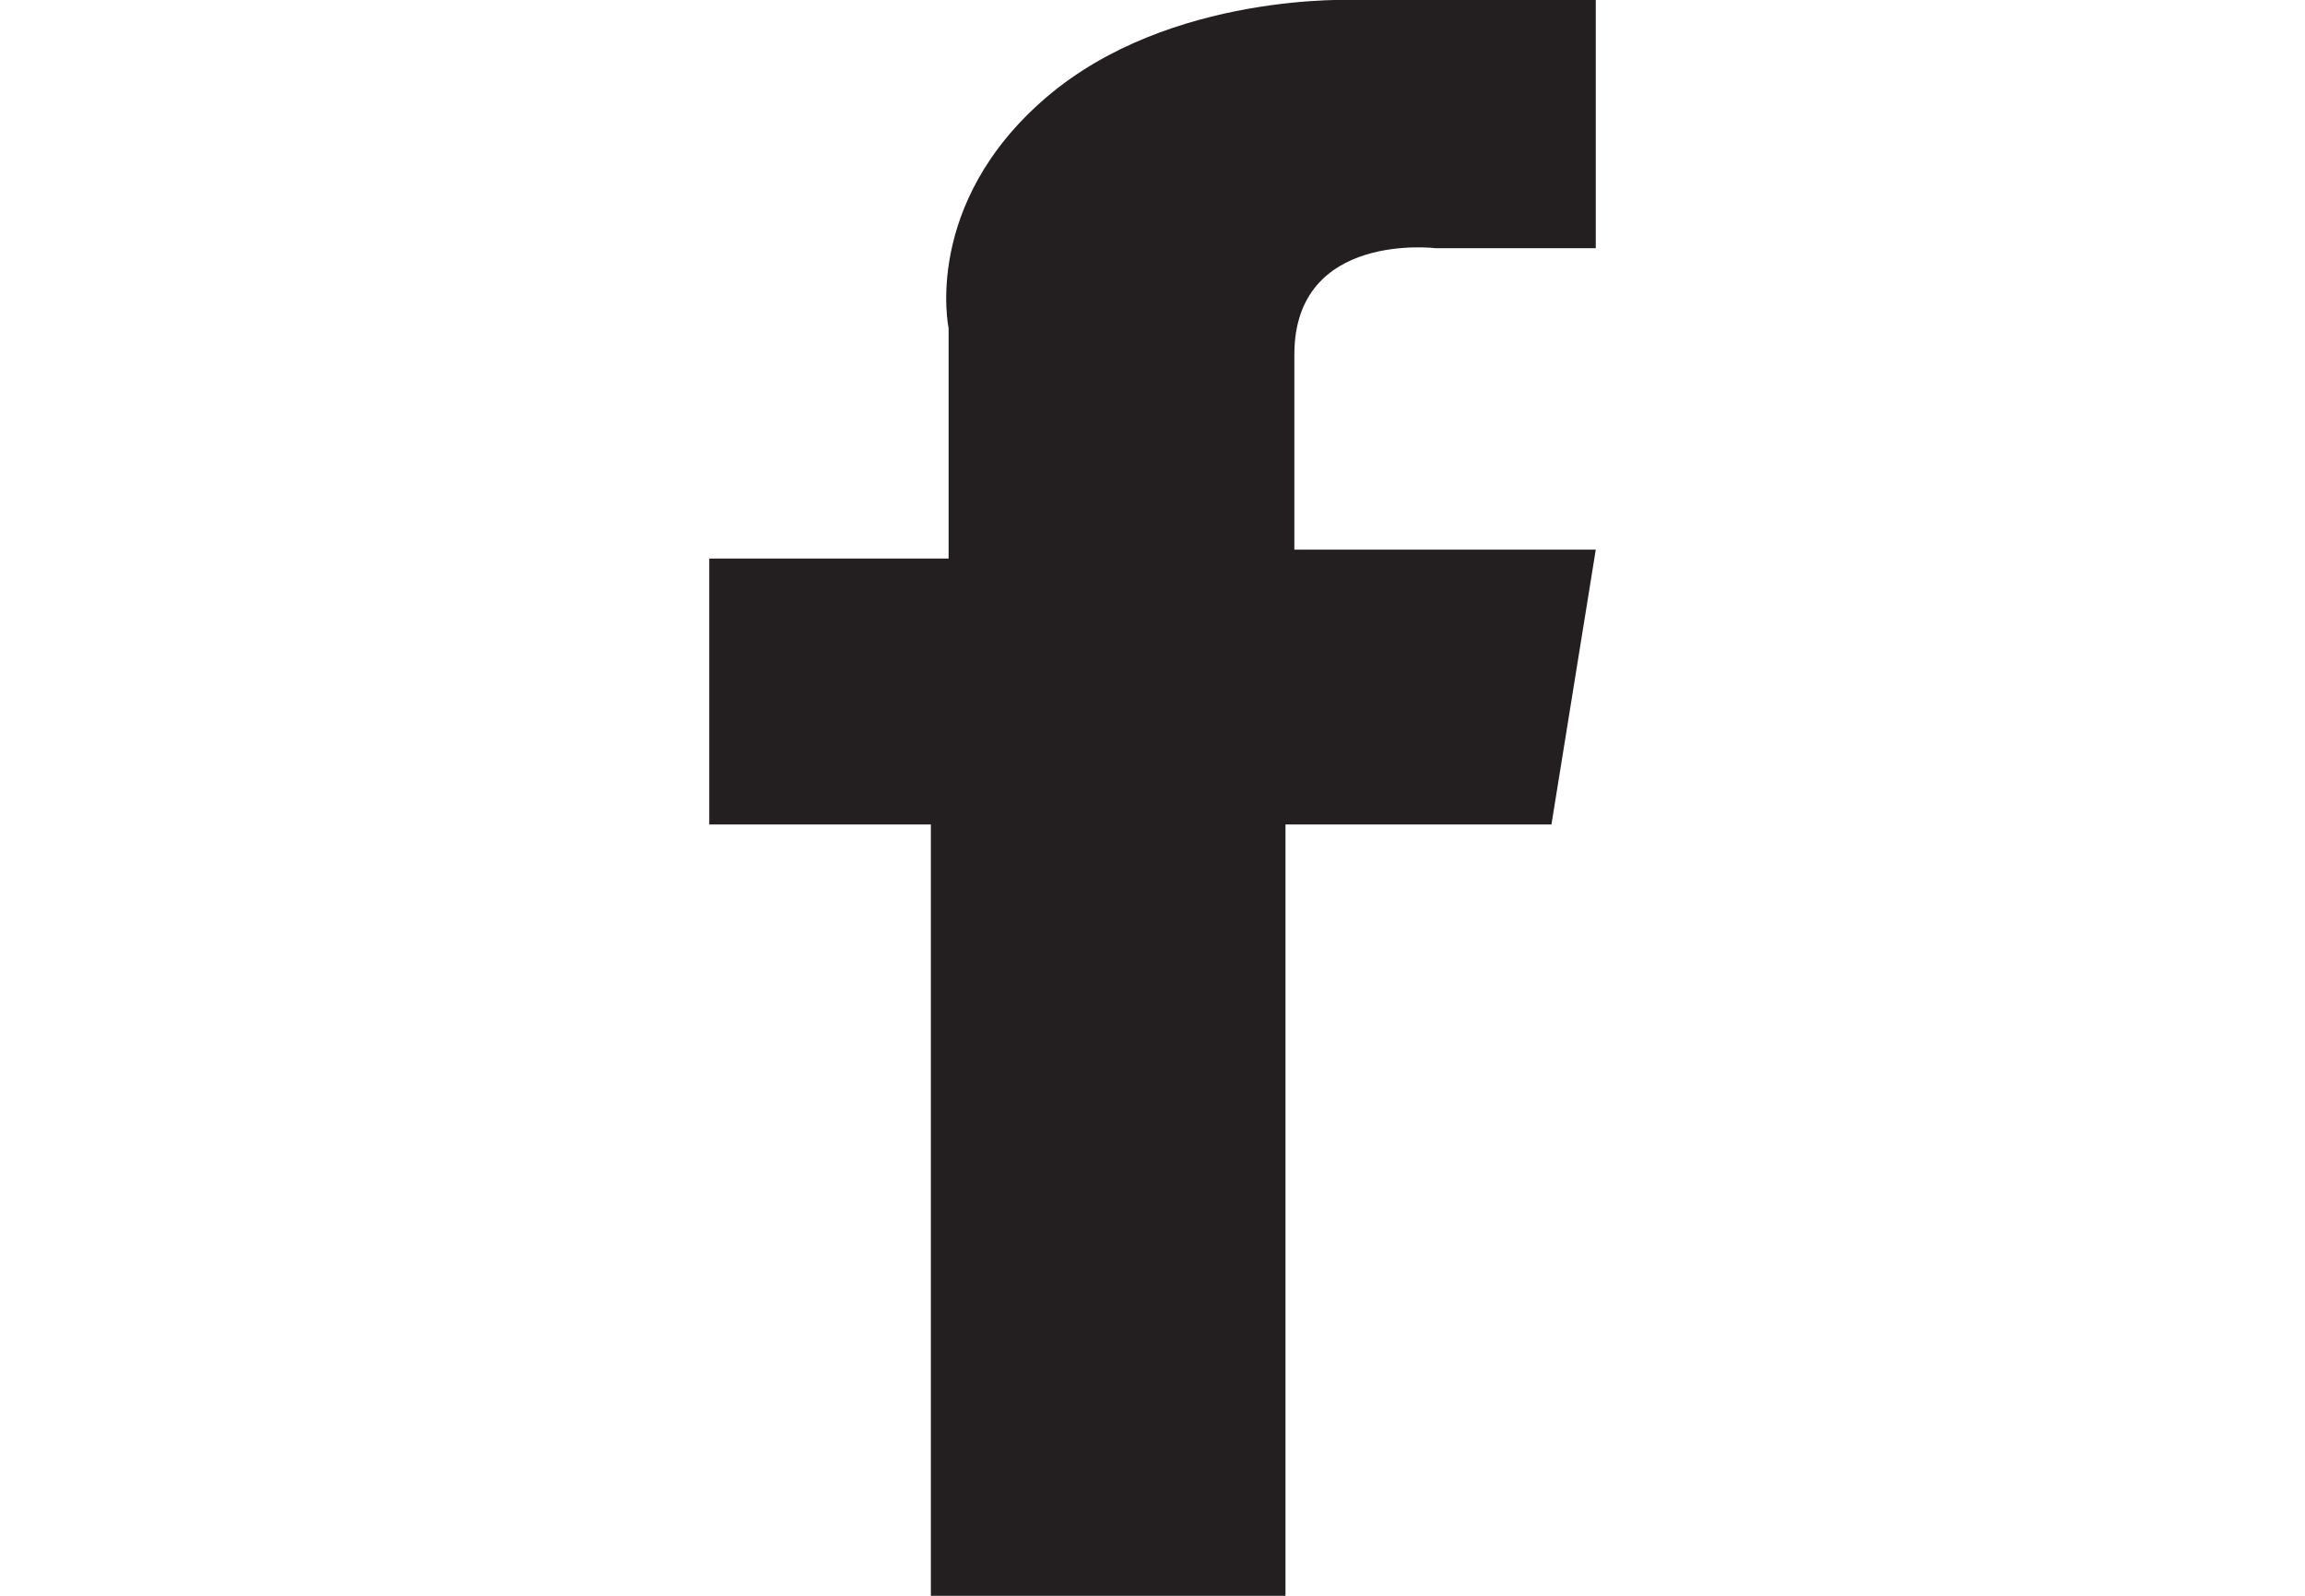
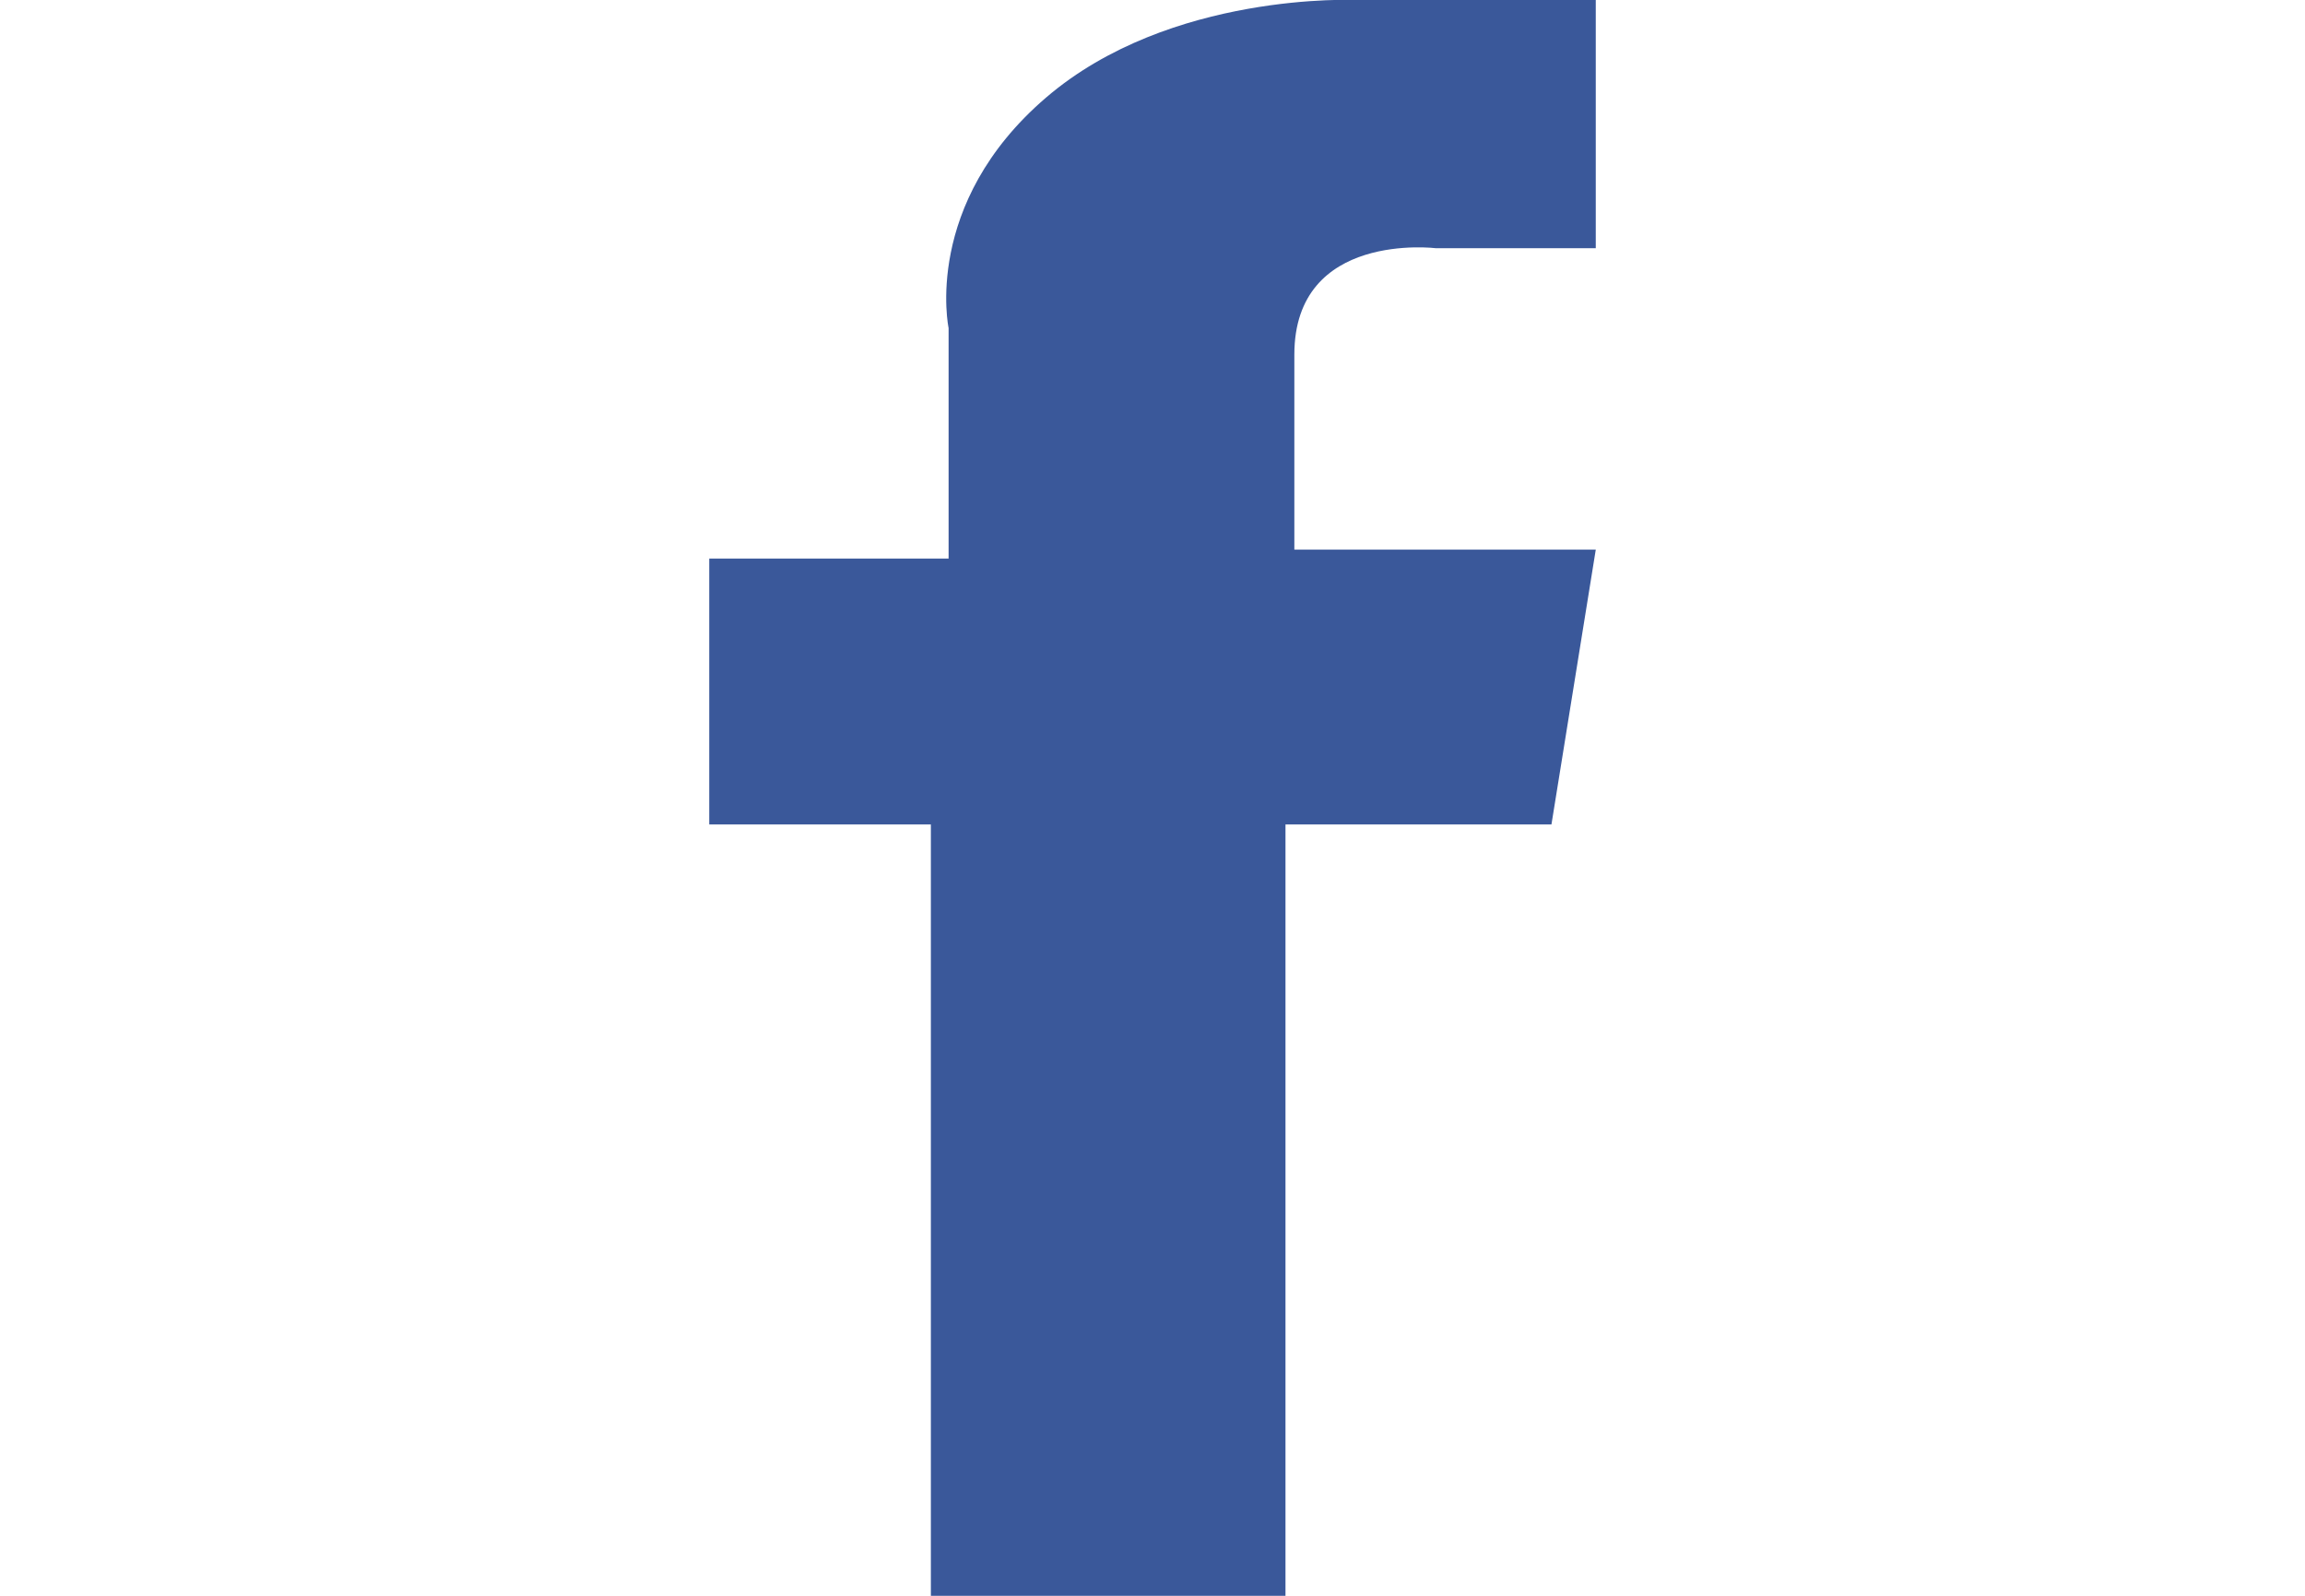
<svg xmlns="http://www.w3.org/2000/svg" version="1.1" id="Layer_1" x="0px" y="0px" viewBox="0 0 26 18" style="enable-background:new 0 0 26 18;" xml:space="preserve">
  <style type="text/css">
- 	.st0{fill:#231F20;}
+ 	.st0{fill:#3A589A;}
</style>
  <g>
    <path class="st0" d="M18,0v2.8h-1.8c0,0-1.6-0.2-1.6,1.2v2.2H18l-0.5,3.1h-3V18h-4V9.3H8v-3h2.7V3.7c0,0-0.3-1.4,1.1-2.6   S15.3,0,15.3,0H18z" />
  </g>
</svg>
